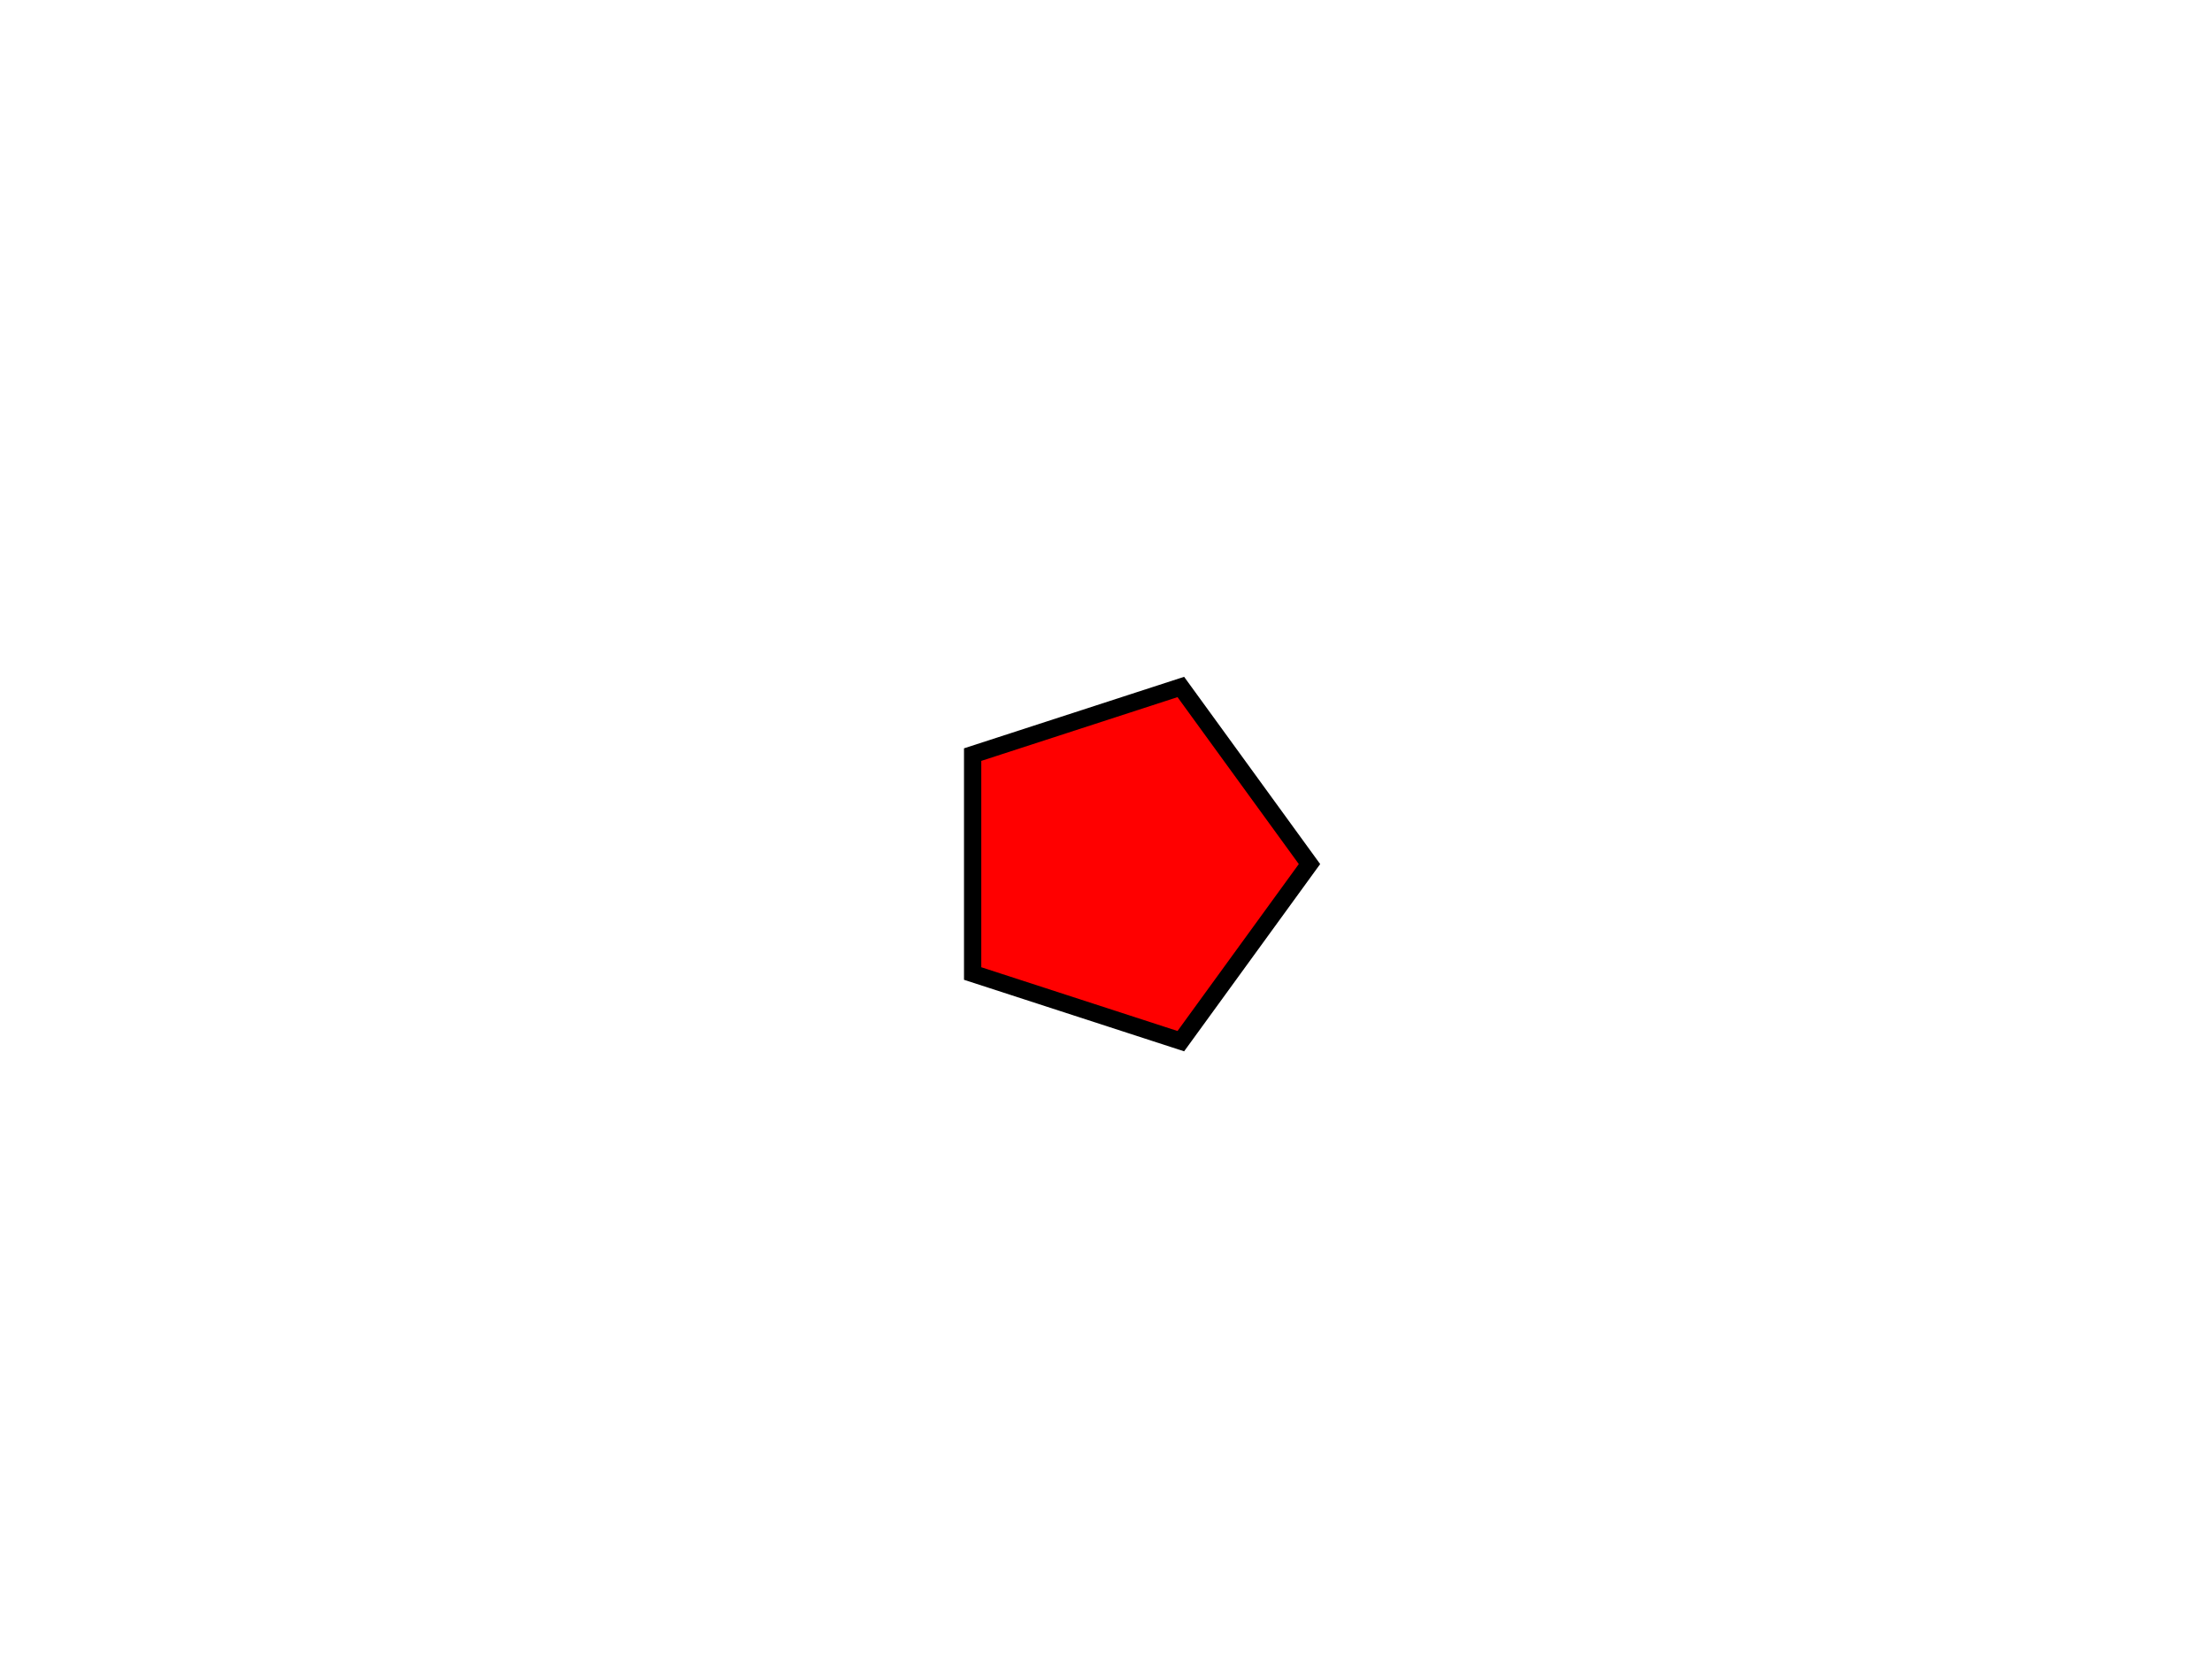
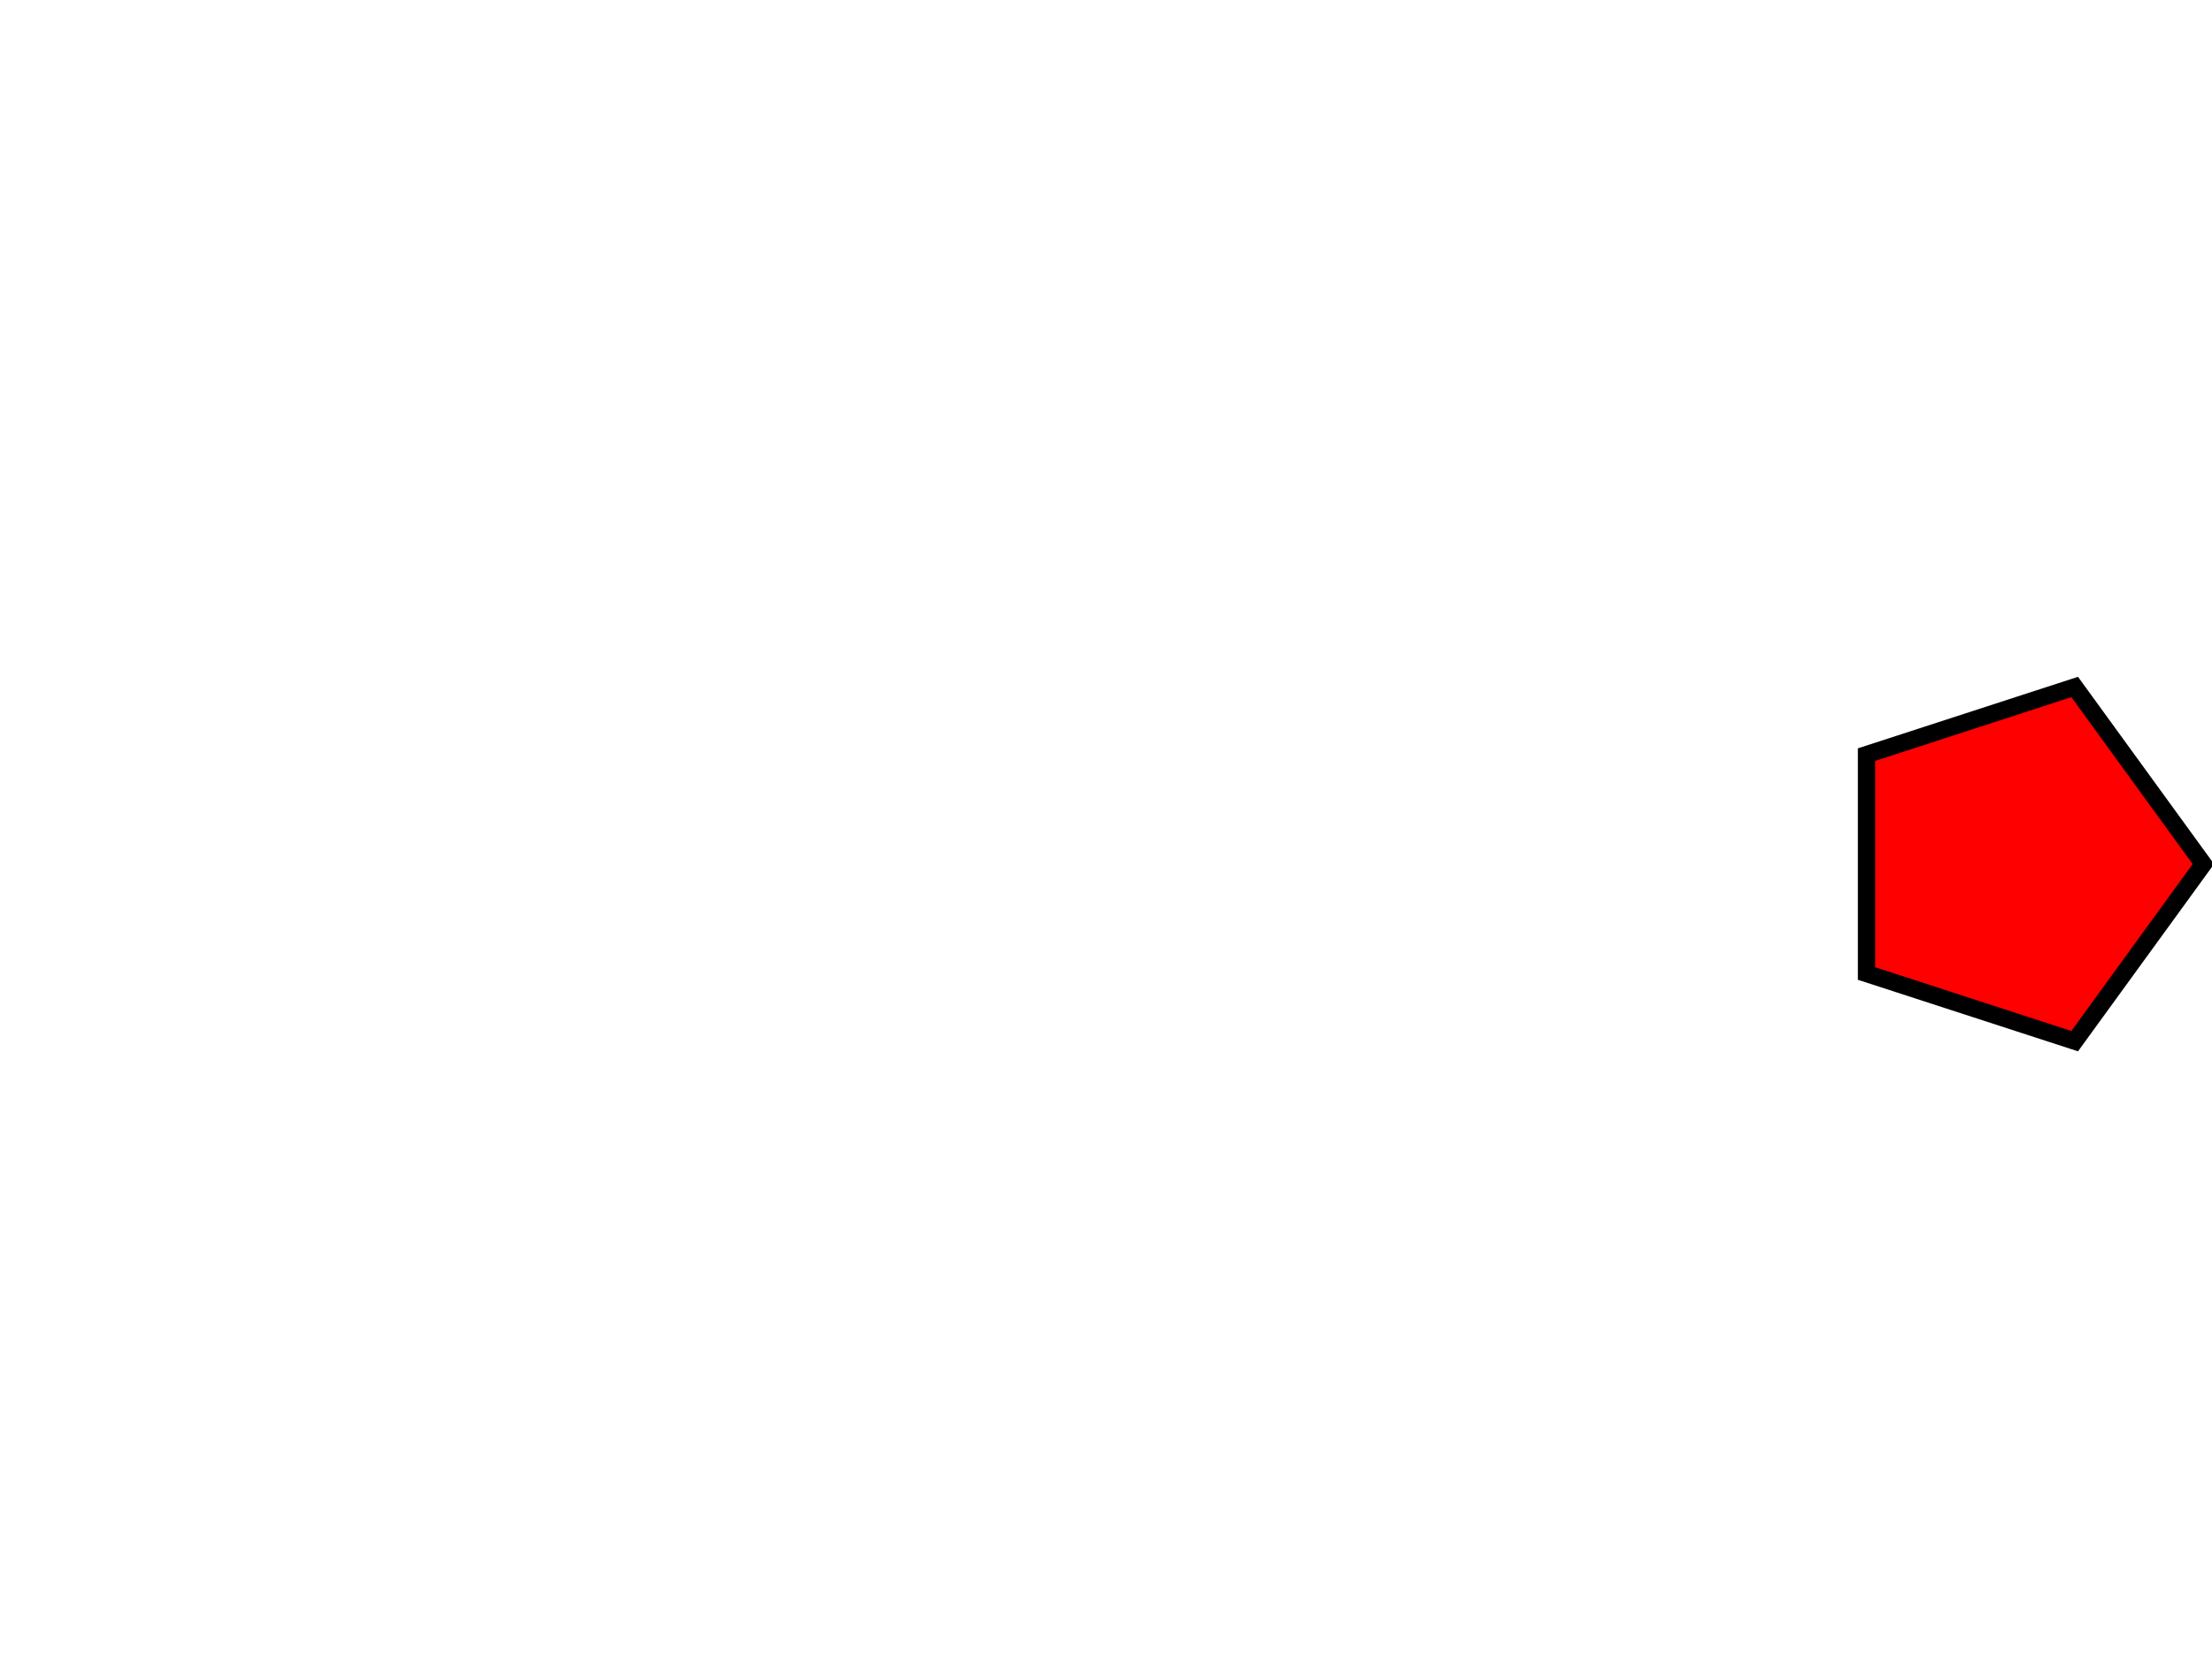
<svg xmlns="http://www.w3.org/2000/svg" width="640" height="480">
  <g class="layer">
-     <polygon cx="325" cy="250" edge="63.33" fill="#FF0000" id="svg_1" orient="x" points="378.875,250 341.648,301.238 281.415,281.667 281.415,218.333 341.648,198.762 378.875,250 " shape="regularPoly" sides="5" stroke="#000000" stroke-width="5" />
+     <polygon cx="325" cy="250" edge="63.33" fill="#FF0000" id="svg_1" orient="x" points="637.5,250 600.274,301.238 540.04,281.667 540.04,218.333 600.274,198.762 637.5,250 " shape="regularPoly" sides="5" stroke="#000000" stroke-width="5" />
  </g>
</svg>
